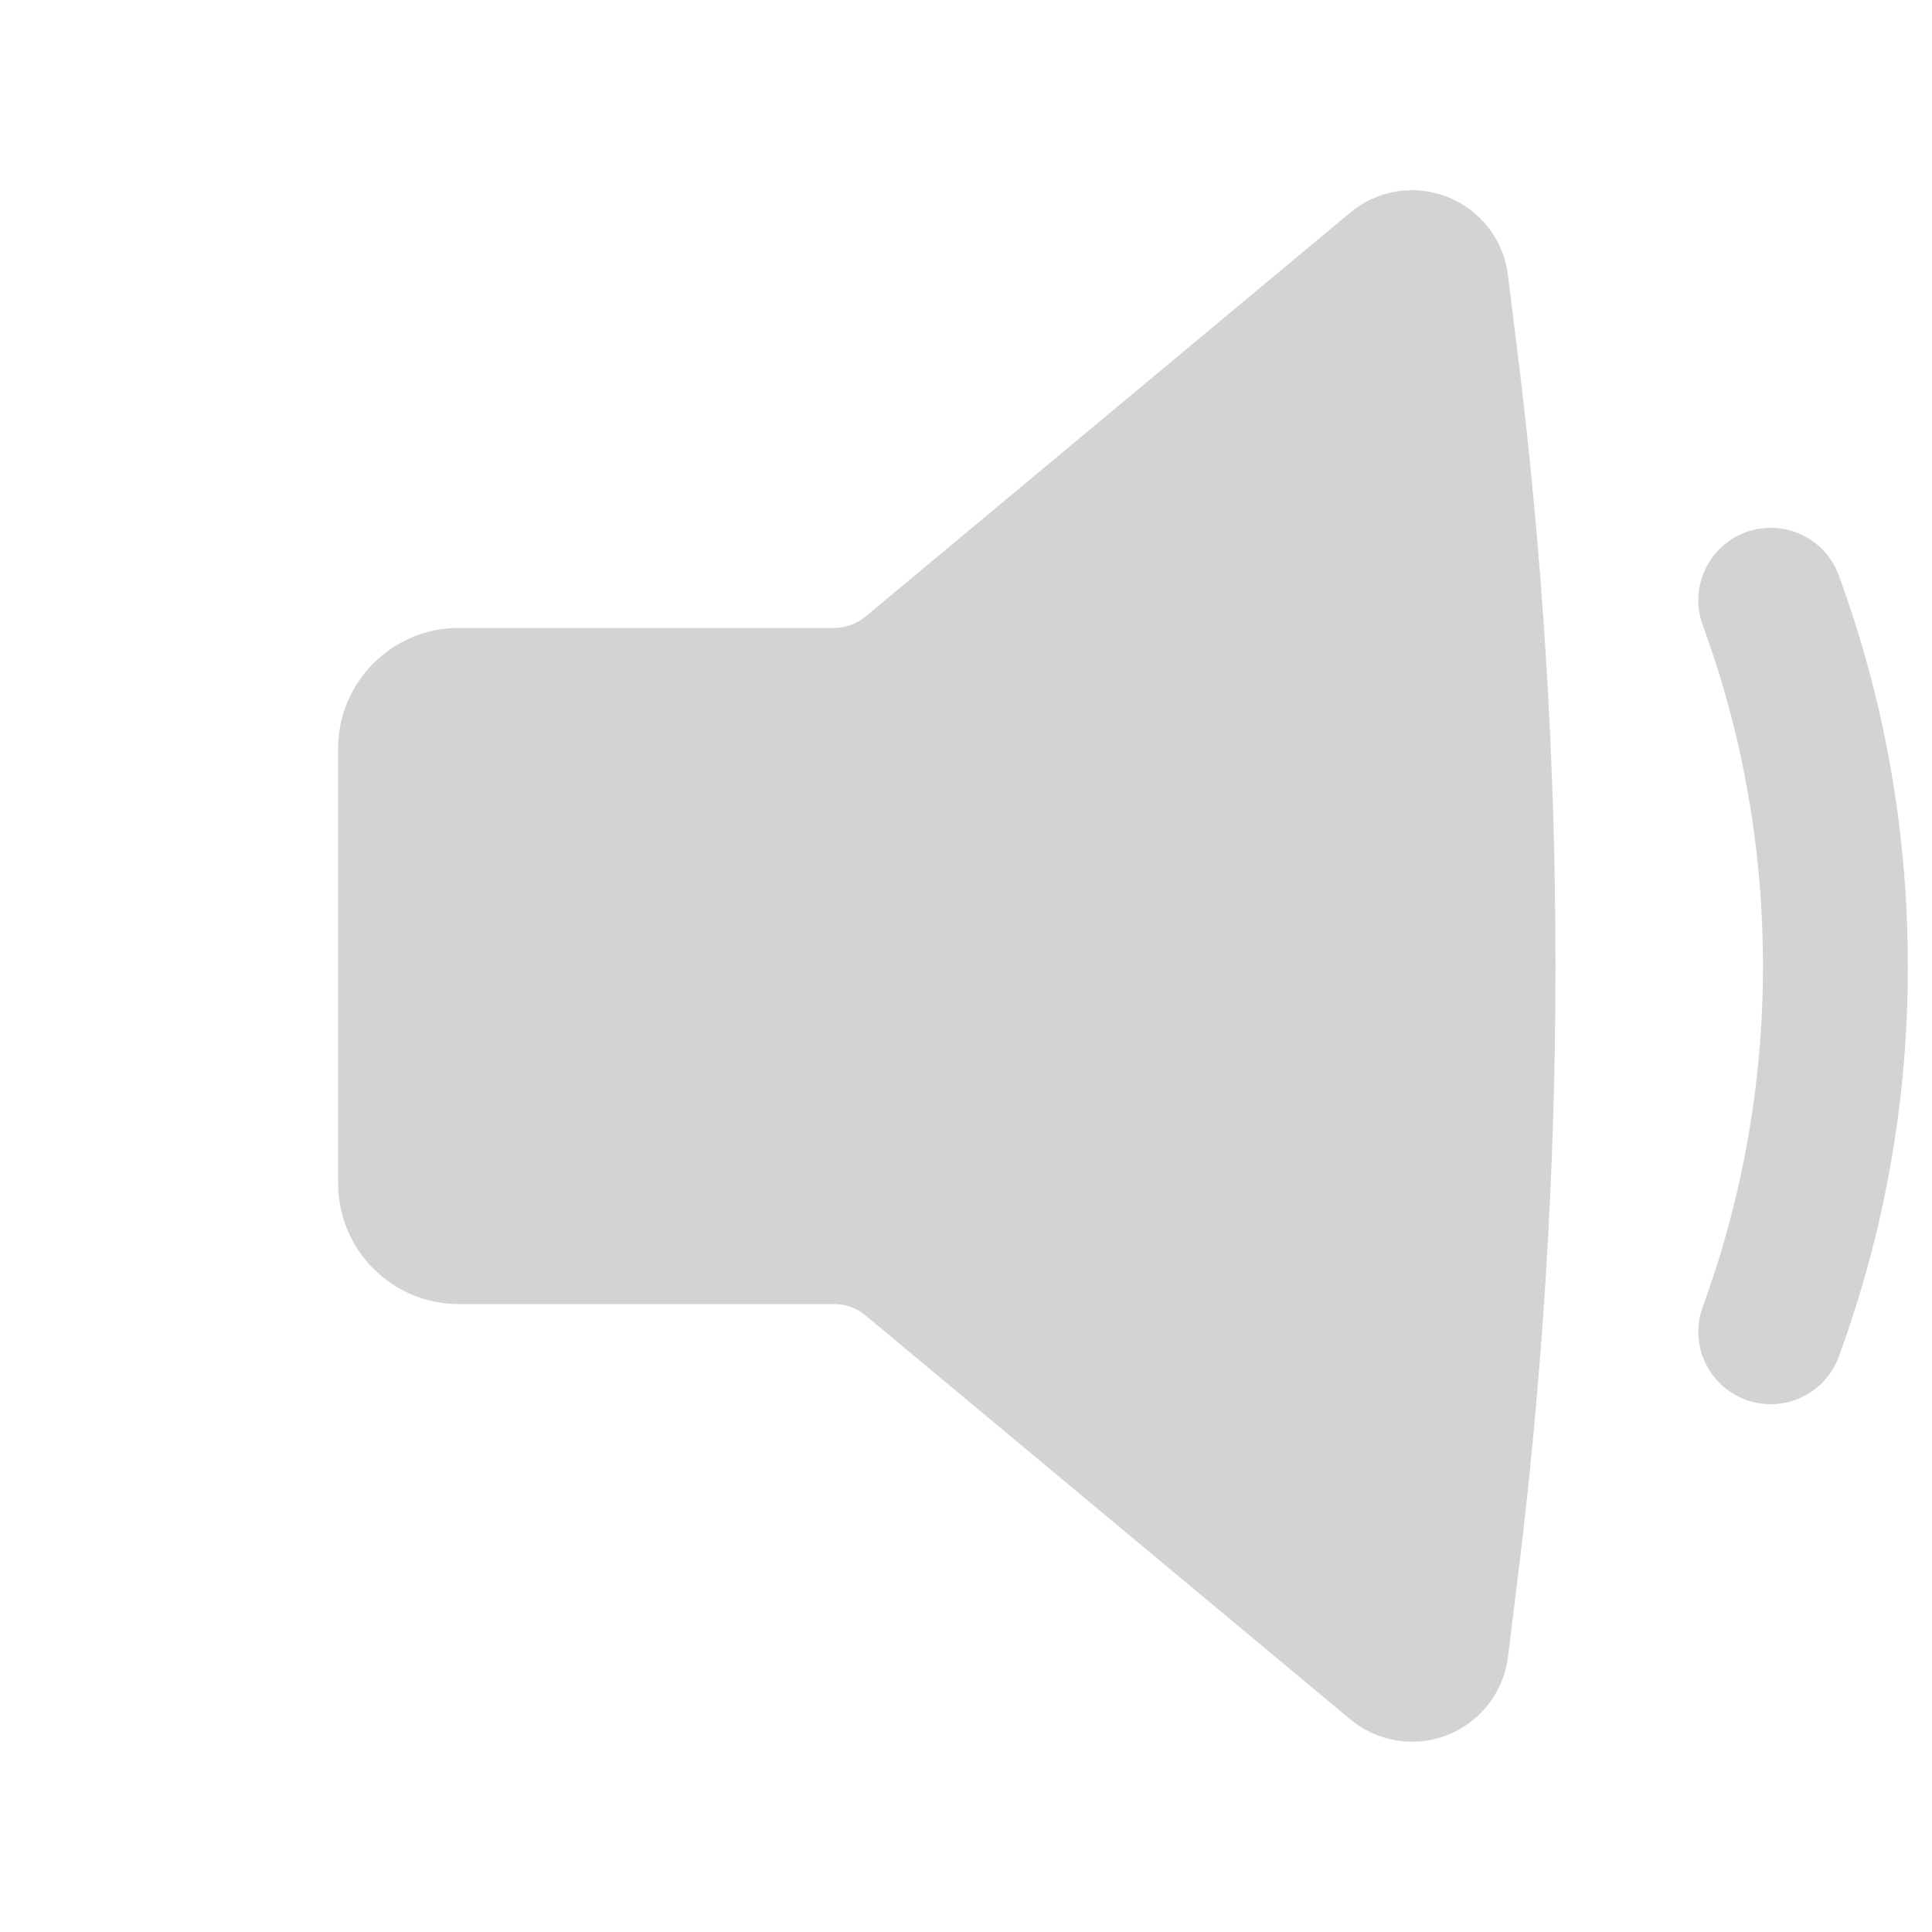
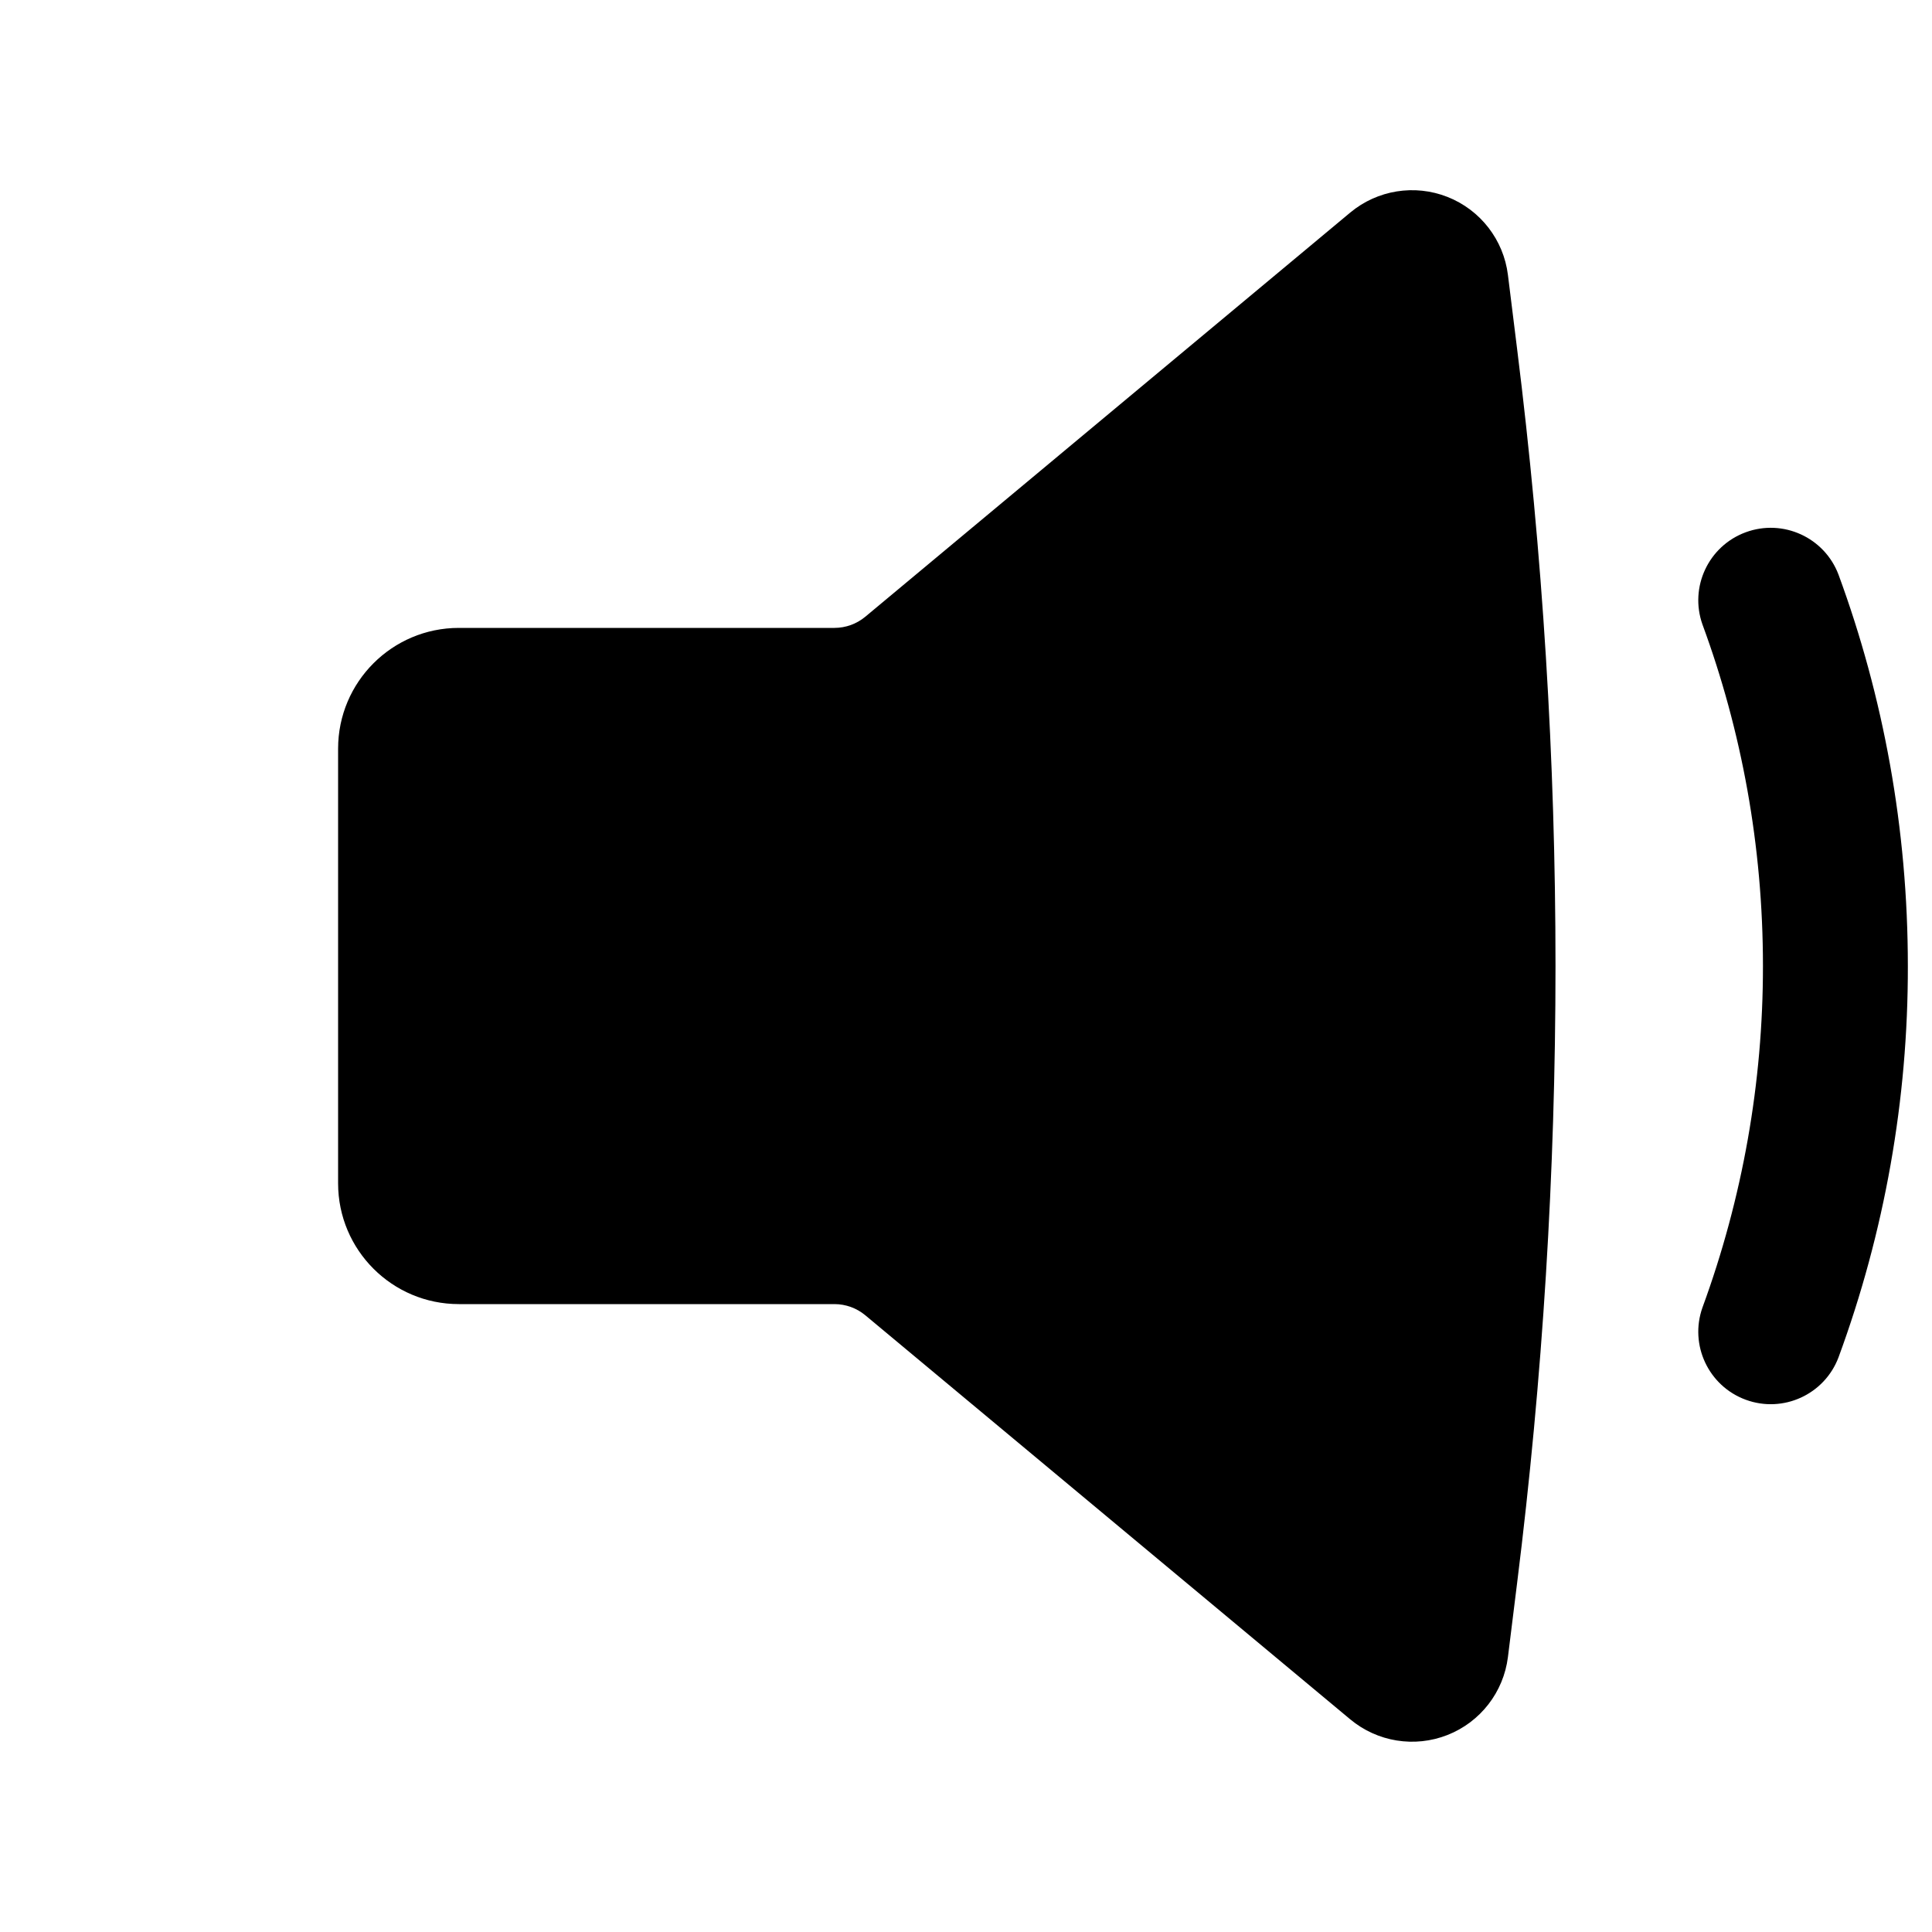
- <svg xmlns="http://www.w3.org/2000/svg" fill="lightgray" viewBox="0 2 20 20">
+ <svg xmlns="http://www.w3.org/2000/svg" fill="currentColor" viewBox="0 2 20 20">
  <path d="M13.977 4.201a1 1 0 0 1 1.633.645l.095.766c.53 4.242.53 8.534 0 12.776l-.095.766a1 1 0 0 1-1.633.644l-5.019-4.182a.5.5 0 0 0-.32-.116H4.75c-.69 0-1.25-.56-1.25-1.25v-4.5c0-.69.56-1.25 1.25-1.25h3.888a.5.5 0 0 0 .32-.116zm5.055 3.747a.75.75 0 0 0-1.408.517c.405 1.1.626 2.291.626 3.535a10.25 10.25 0 0 1-.626 3.535a.75.75 0 0 0 1.408.517A11.667 11.667 0 0 0 19.75 12c0-1.423-.253-2.788-.718-4.052" />
</svg>
